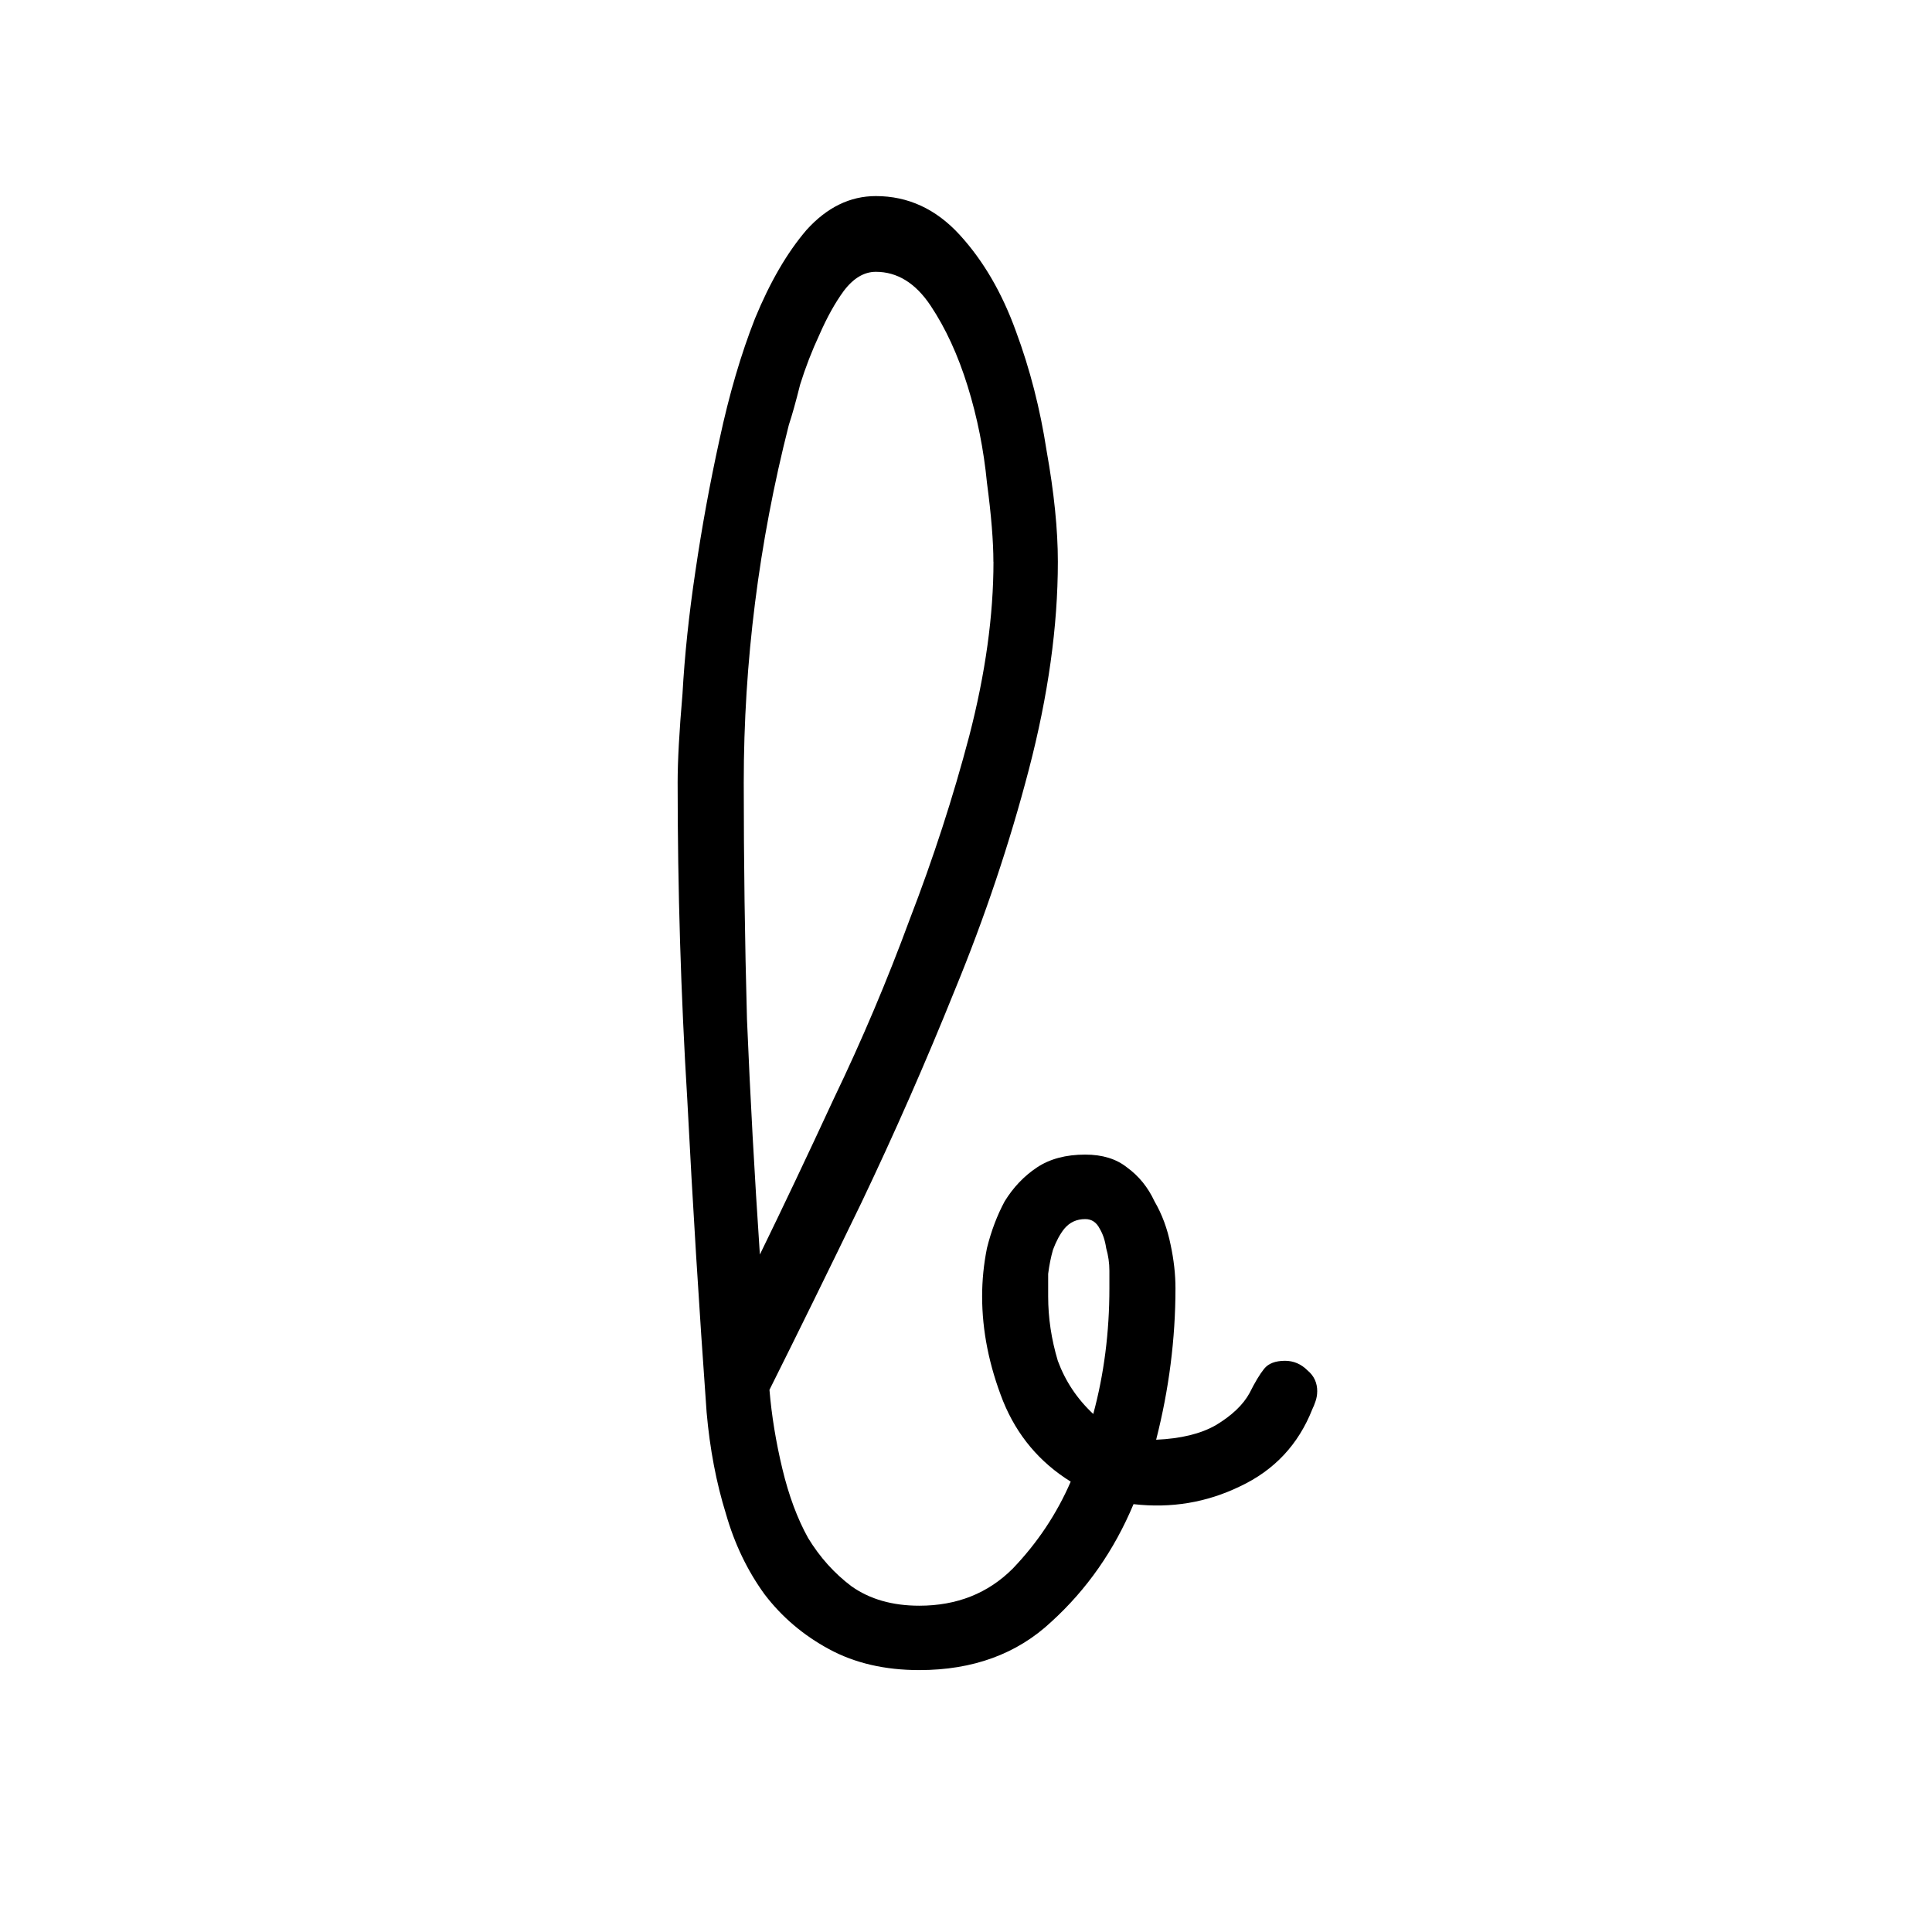
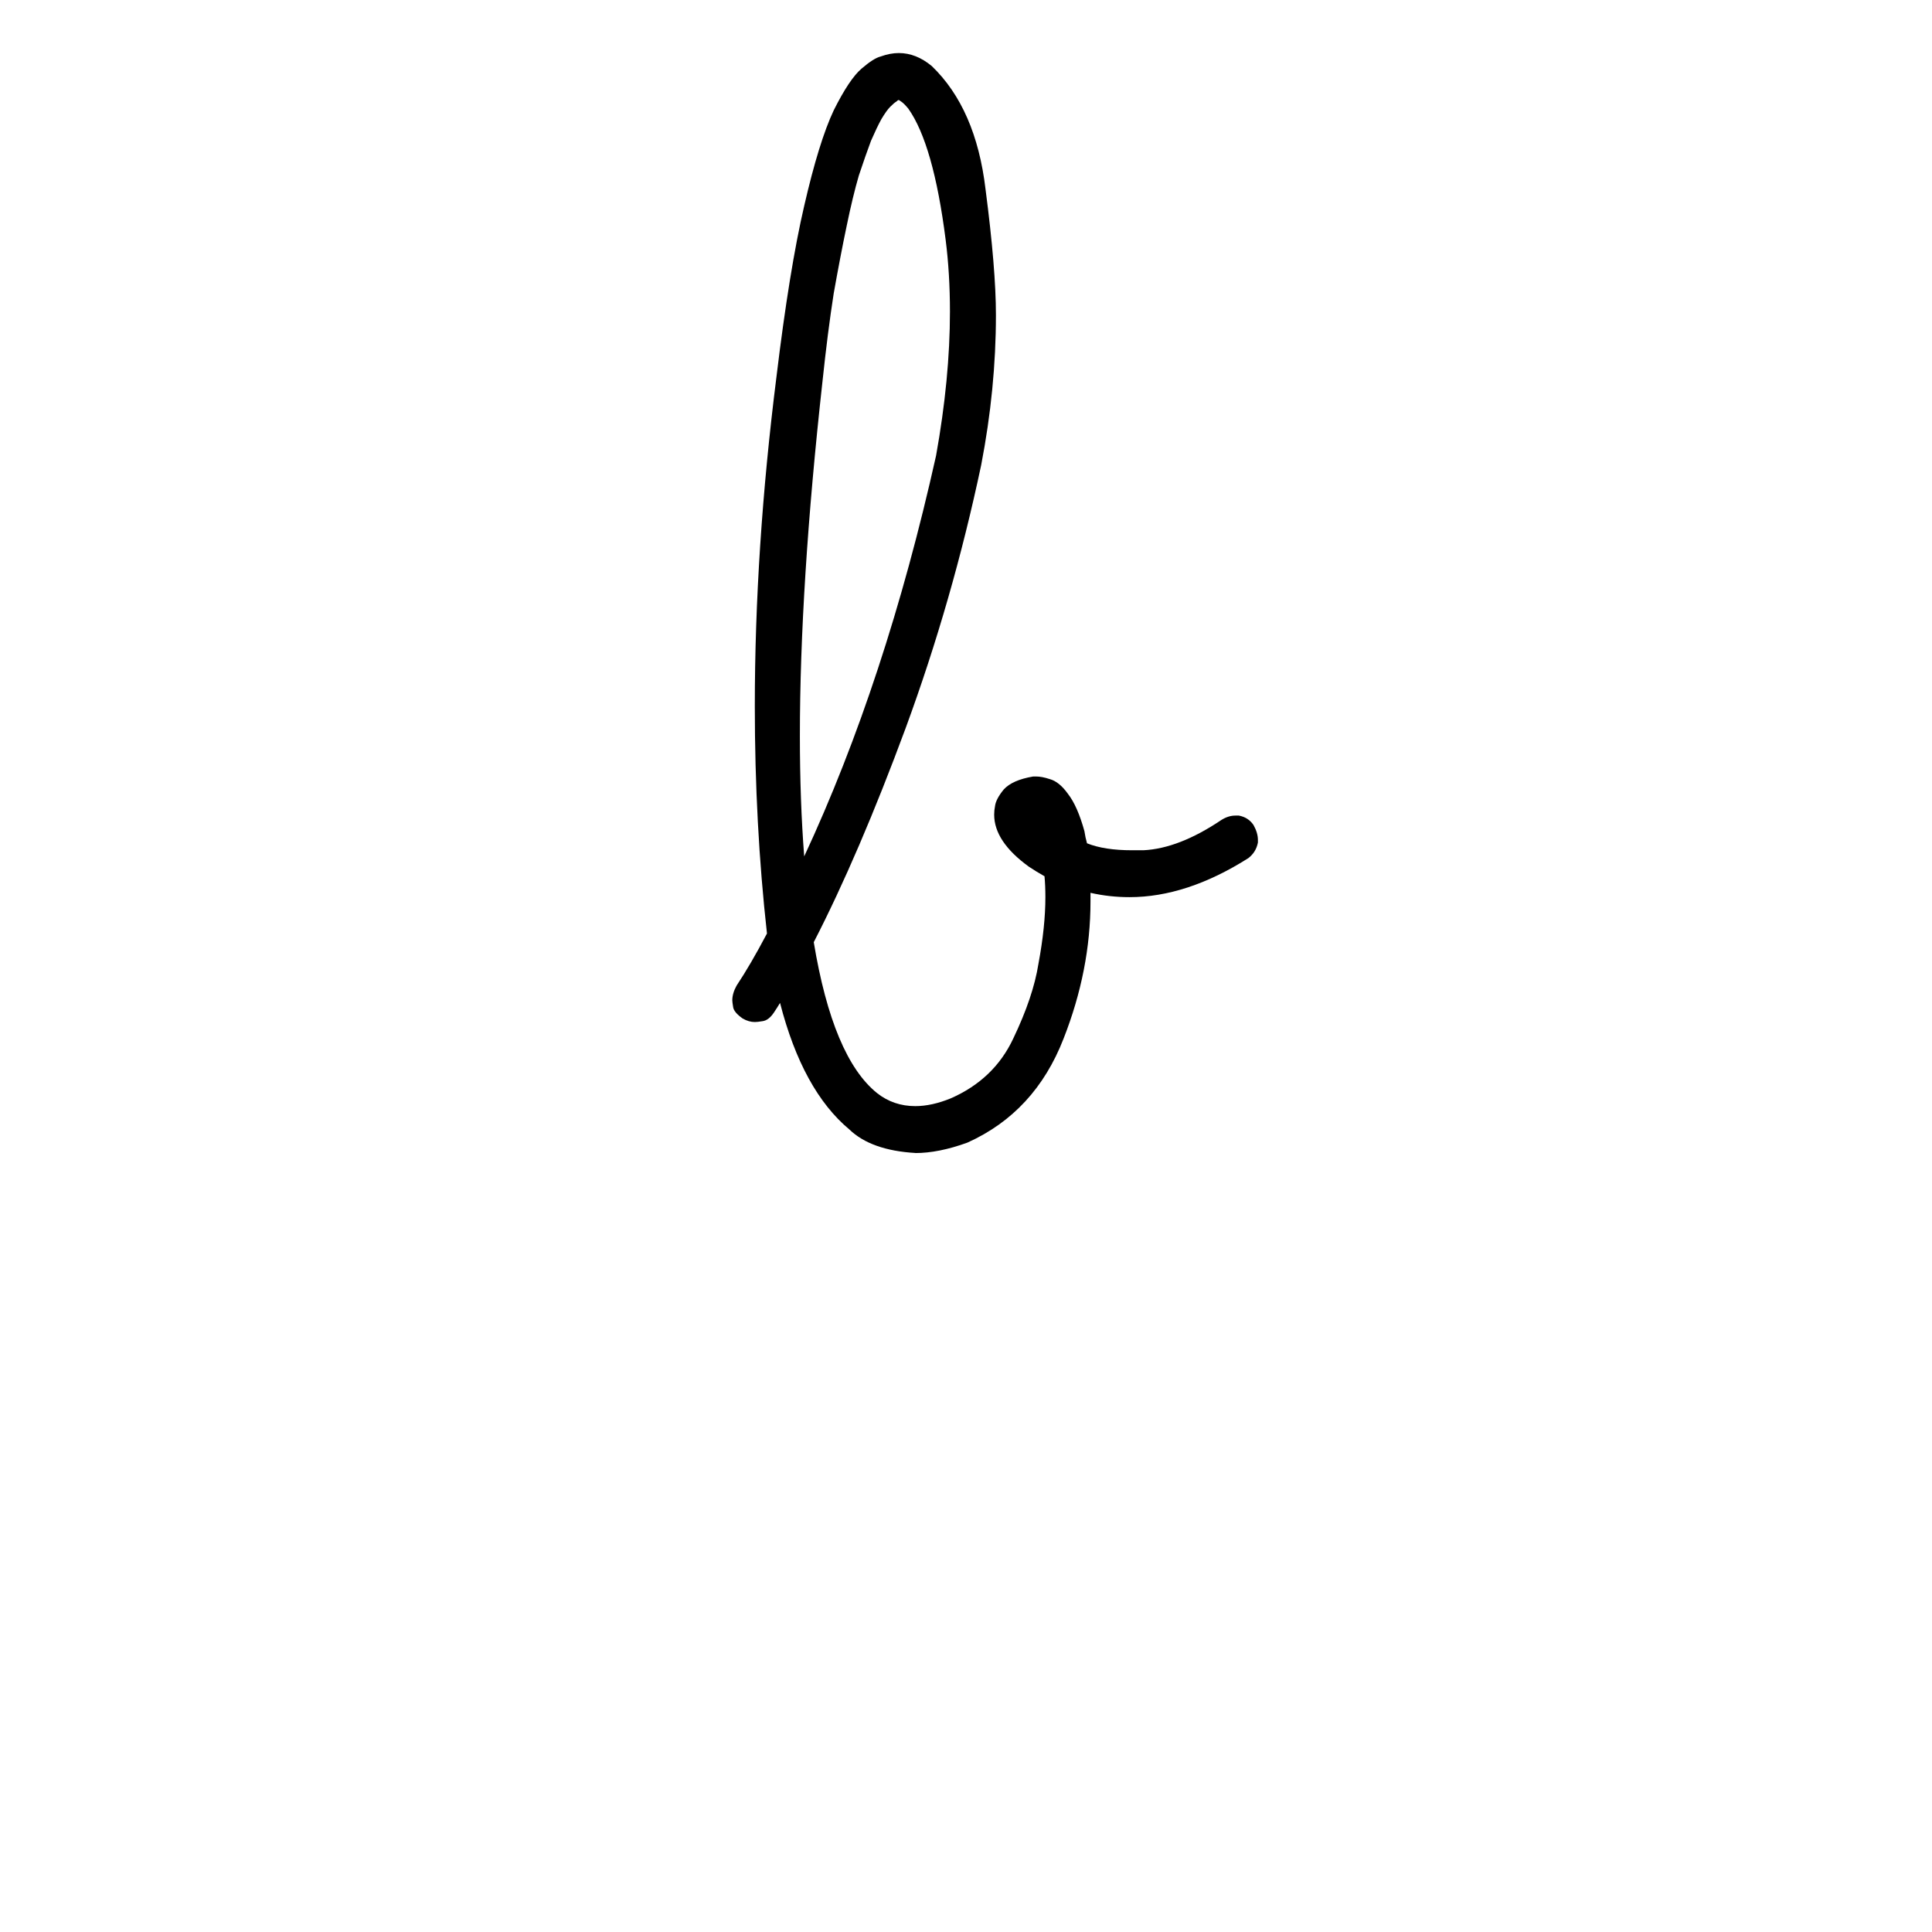
<svg xmlns="http://www.w3.org/2000/svg" width="55mm" height="55mm" viewBox="0 0 55 55" version="1.1" id="svg8">
  <defs id="defs2" />
  <g id="layer1" transform="translate(0,-242)">
-     <g aria-label="b" style="font-style:normal;font-variant:normal;font-weight:normal;font-stretch:normal;font-size:10.583px;line-height:1.25;font-family:'Cursive standard';-inkscape-font-specification:'Cursive standard';letter-spacing:0px;word-spacing:0px;fill:#000000;fill-opacity:1;stroke:none;stroke-width:0.265" id="text843">
-       <path d="m 37.498,281.611 q 0,0.138 -0.046,0.275 -0.046,0.138 -0.092,0.229 -0.596,1.513 -2.064,2.201 -1.422,0.688 -3.027,0.504 -0.826,1.972 -2.339,3.348 -1.468,1.376 -3.761,1.376 -1.468,0 -2.568,-0.596 -1.101,-0.596 -1.834,-1.559 -0.734,-1.009 -1.101,-2.293 -0.413,-1.33 -0.55,-2.889 -0.321,-4.449 -0.55,-8.897 -0.275,-4.494 -0.275,-9.035 0,-0.917 0.138,-2.522 0.092,-1.651 0.367,-3.485 0.275,-1.88 0.688,-3.761 0.413,-1.926 1.009,-3.44 0.642,-1.559 1.468,-2.522 0.871,-0.963 1.972,-0.963 1.376,0 2.385,1.101 1.009,1.101 1.605,2.752 0.596,1.605 0.871,3.394 0.321,1.789 0.321,3.164 0,2.752 -0.826,5.916 -0.826,3.164 -2.11,6.283 -1.238,3.073 -2.66,6.054 -1.422,2.935 -2.614,5.32 0.092,1.101 0.367,2.247 0.275,1.147 0.734,1.972 0.504,0.826 1.238,1.376 0.78,0.55 1.926,0.55 1.605,0 2.66,-1.055 1.055,-1.101 1.651,-2.477 -1.33,-0.826 -1.926,-2.293 -0.596,-1.513 -0.596,-2.981 0,-0.688 0.138,-1.376 0.183,-0.734 0.504,-1.33 0.367,-0.596 0.917,-0.963 0.55,-0.367 1.376,-0.367 0.734,0 1.192,0.367 0.504,0.367 0.78,0.963 0.321,0.55 0.459,1.238 0.138,0.642 0.138,1.238 0,2.155 -0.55,4.311 1.055,-0.046 1.697,-0.413 0.688,-0.413 0.963,-0.917 0.229,-0.459 0.413,-0.688 0.183,-0.229 0.596,-0.229 0.367,0 0.642,0.275 0.275,0.229 0.275,0.596 z m -9.218,-23.618 q 0,-0.871 -0.183,-2.247 -0.138,-1.422 -0.55,-2.752 -0.413,-1.33 -1.055,-2.293 -0.642,-0.963 -1.559,-0.963 -0.504,0 -0.917,0.55 -0.367,0.504 -0.688,1.238 -0.321,0.688 -0.55,1.422 -0.183,0.734 -0.321,1.147 -1.284,5.045 -1.284,10.181 0,3.394 0.092,6.742 0.138,3.302 0.367,6.696 0.963,-1.972 2.11,-4.449 1.192,-2.477 2.155,-5.091 1.009,-2.614 1.697,-5.228 0.688,-2.66 0.688,-4.953 z m 3.302,20.683 q 0,-0.183 0,-0.504 0,-0.321 -0.092,-0.642 -0.046,-0.321 -0.183,-0.55 -0.138,-0.275 -0.413,-0.275 -0.367,0 -0.596,0.275 -0.183,0.229 -0.321,0.596 -0.092,0.321 -0.138,0.688 0,0.367 0,0.642 0,0.917 0.275,1.834 0.321,0.871 1.009,1.513 0.459,-1.697 0.459,-3.577 z" style="font-size:45.861px;stroke-width:0.265" id="path845" />
+     <g style="font-style:normal;font-variant:normal;font-weight:normal;font-stretch:normal;font-size:63.5px;line-height:125%;font-family:Graphecrit;-inkscape-font-specification:Graphecrit;letter-spacing:0px;word-spacing:0px;fill:#000000;fill-opacity:1;stroke:none;stroke-width:1px;stroke-linecap:butt;stroke-linejoin:miter;stroke-opacity:1" id="text6642">
+       <path d="m 26.055,274.825 q 0.667,0 1.482,-0.296 1.926,-0.864 2.741,-2.963 0.766,-1.951 0.766,-3.902 l 0,-0.247 q 0.543,0.123 1.111,0.123 1.63,0 3.383,-1.111 0.222,-0.173 0.272,-0.445 l 0,-0.074 q 0,-0.198 -0.123,-0.42 -0.148,-0.222 -0.42,-0.272 l -0.099,0 q -0.198,0 -0.395,0.123 -1.21,0.815 -2.223,0.864 l -0.321,0 q -0.79,0 -1.284,-0.198 -0.049,-0.173 -0.074,-0.346 -0.198,-0.716 -0.469,-1.062 -0.247,-0.346 -0.519,-0.42 -0.222,-0.074 -0.395,-0.074 l -0.074,0 q -0.593,0.099 -0.84,0.37 -0.222,0.272 -0.247,0.469 -0.025,0.123 -0.025,0.247 0,0.766 0.988,1.482 0.222,0.148 0.445,0.272 0.025,0.272 0.025,0.593 0,0.84 -0.198,1.901 -0.148,0.938 -0.716,2.124 -0.543,1.161 -1.778,1.704 -0.543,0.222 -1.012,0.222 -0.617,0 -1.087,-0.37 -1.259,-1.012 -1.803,-4.297 1.284,-2.494 2.618,-6.1 1.333,-3.63 2.148,-7.482 0.42,-2.173 0.42,-4.272 0,-1.309 -0.296,-3.581 -0.272,-2.297 -1.531,-3.507 -0.445,-0.37 -0.938,-0.37 -0.247,0 -0.519,0.099 -0.198,0.049 -0.543,0.346 -0.346,0.296 -0.79,1.185 -0.42,0.889 -0.84,2.716 -0.42,1.803 -0.79,4.865 -0.617,4.889 -0.617,9.384 0,3.358 0.346,6.47 -0.469,0.889 -0.864,1.482 -0.123,0.222 -0.123,0.42 0,0.049 0.025,0.198 0.025,0.148 0.272,0.321 0.173,0.099 0.346,0.099 0.074,0 0.222,-0.025 0.173,-0.025 0.321,-0.247 0.099,-0.148 0.173,-0.272 0.642,2.494 1.976,3.605 0.617,0.593 1.877,0.667 z m -0.469,-29.979 0.074,0.049 q 0.074,0.049 0.198,0.198 0.716,1.012 1.062,3.729 0.123,0.963 0.123,2.05 0,1.901 -0.395,4.099 -1.432,6.421 -3.754,11.409 -0.123,-1.58 -0.123,-3.433 0,-4.272 0.642,-10.075 0.148,-1.408 0.321,-2.519 0.198,-1.111 0.37,-1.926 0.173,-0.84 0.346,-1.432 0.198,-0.593 0.346,-0.988 0.173,-0.395 0.296,-0.617 0.148,-0.247 0.247,-0.346 0.123,-0.123 0.173,-0.148 0.049,-0.049 0.074,-0.049 z" style="font-size:49.389px" id="path9067" />
    </g>
  </g>
</svg>
